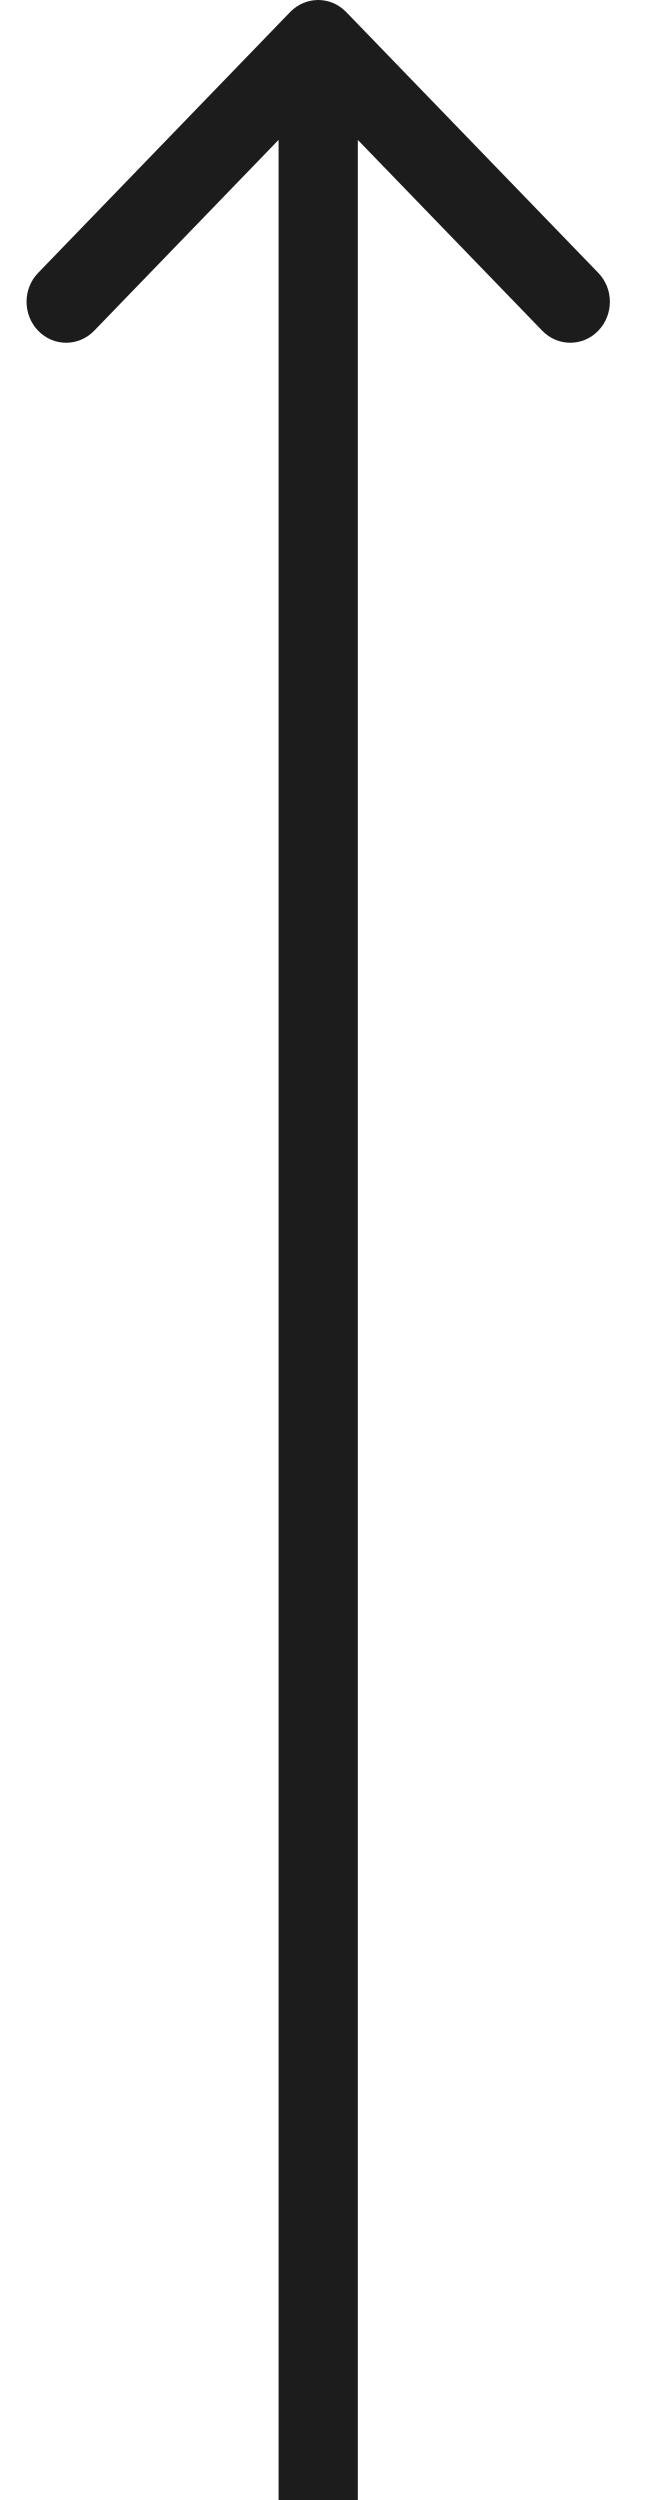
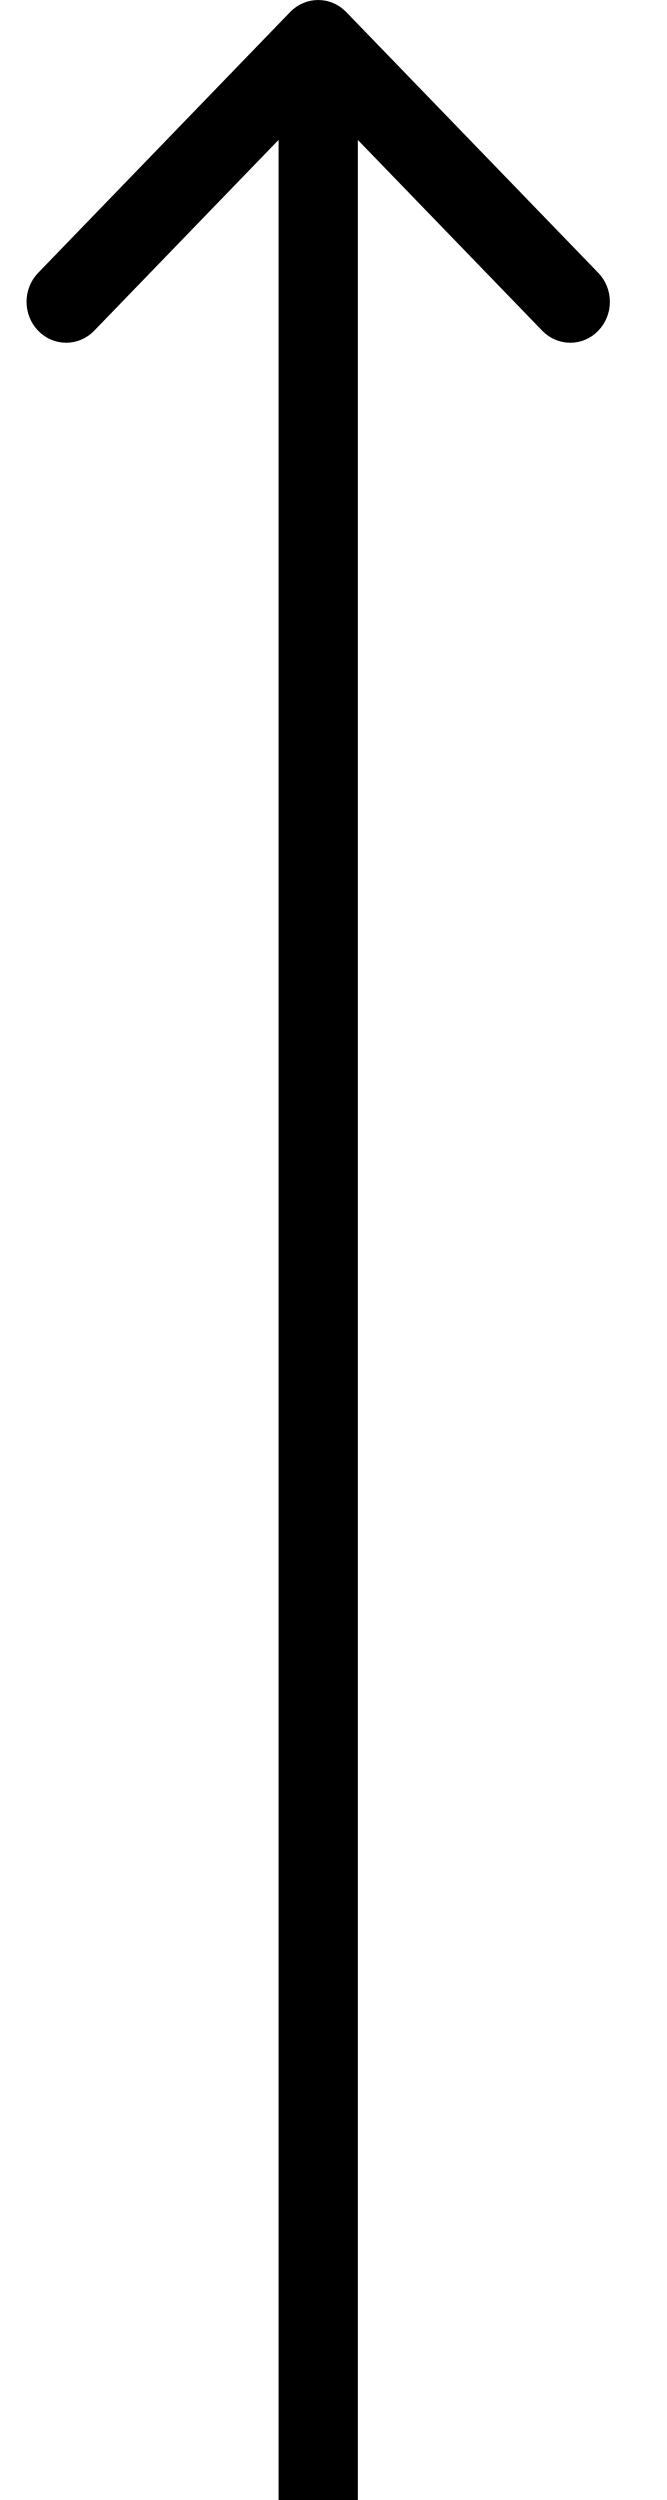
- <svg xmlns="http://www.w3.org/2000/svg" width="8" height="30" viewBox="0 0 8 30" fill="none">
-   <path d="M4.154 0.144C3.969 -0.048 3.668 -0.048 3.482 0.144L0.458 3.274C0.272 3.466 0.272 3.777 0.458 3.969C0.643 4.161 0.944 4.161 1.13 3.969L3.818 1.187L6.507 3.969C6.693 4.161 6.994 4.161 7.179 3.969C7.365 3.777 7.365 3.466 7.179 3.274L4.154 0.144ZM4.294 30L4.294 0.492L3.343 0.492L3.343 30L4.294 30Z" fill="#1C1C1C" />
+ <svg xmlns="http://www.w3.org/2000/svg" width="8" height="30" viewBox="0 0 8 30">
+   <path d="M4.154 0.144C3.969 -0.048 3.668 -0.048 3.482 0.144L0.458 3.274C0.272 3.466 0.272 3.777 0.458 3.969C0.643 4.161 0.944 4.161 1.13 3.969L3.818 1.187L6.507 3.969C6.693 4.161 6.994 4.161 7.179 3.969C7.365 3.777 7.365 3.466 7.179 3.274L4.154 0.144ZM4.294 30L4.294 0.492L3.343 0.492L3.343 30L4.294 30Z" />
</svg>
